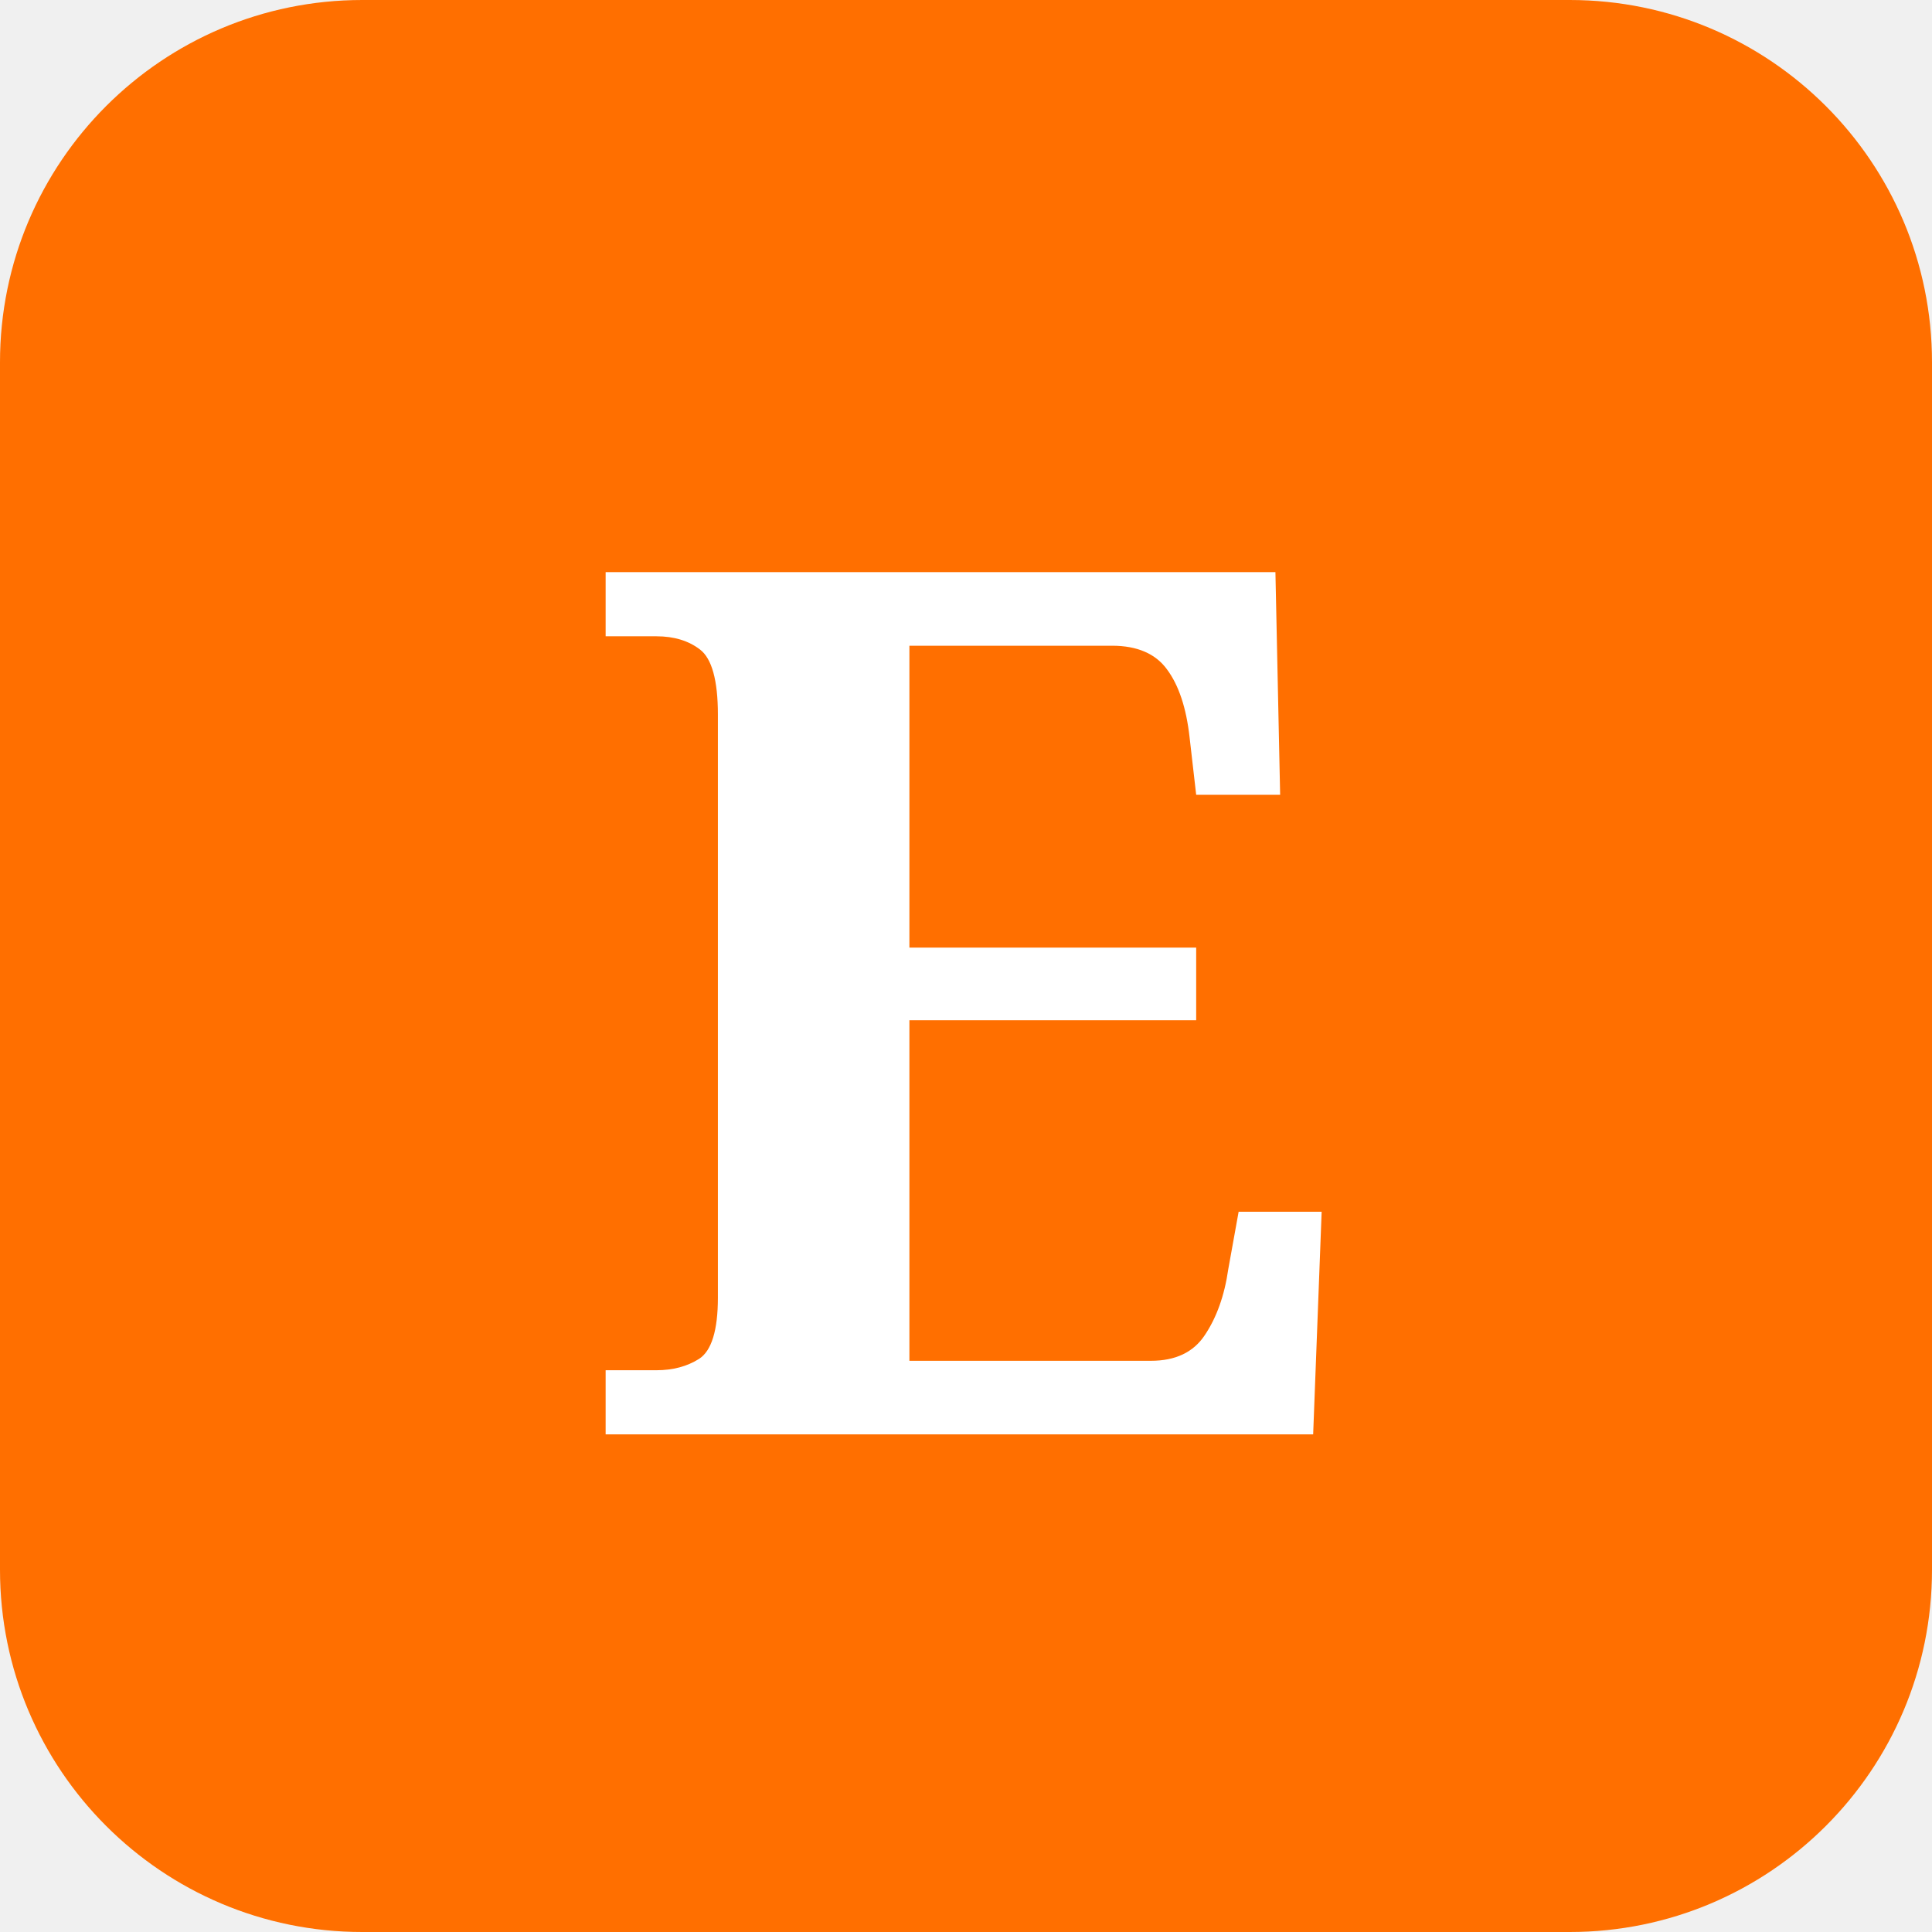
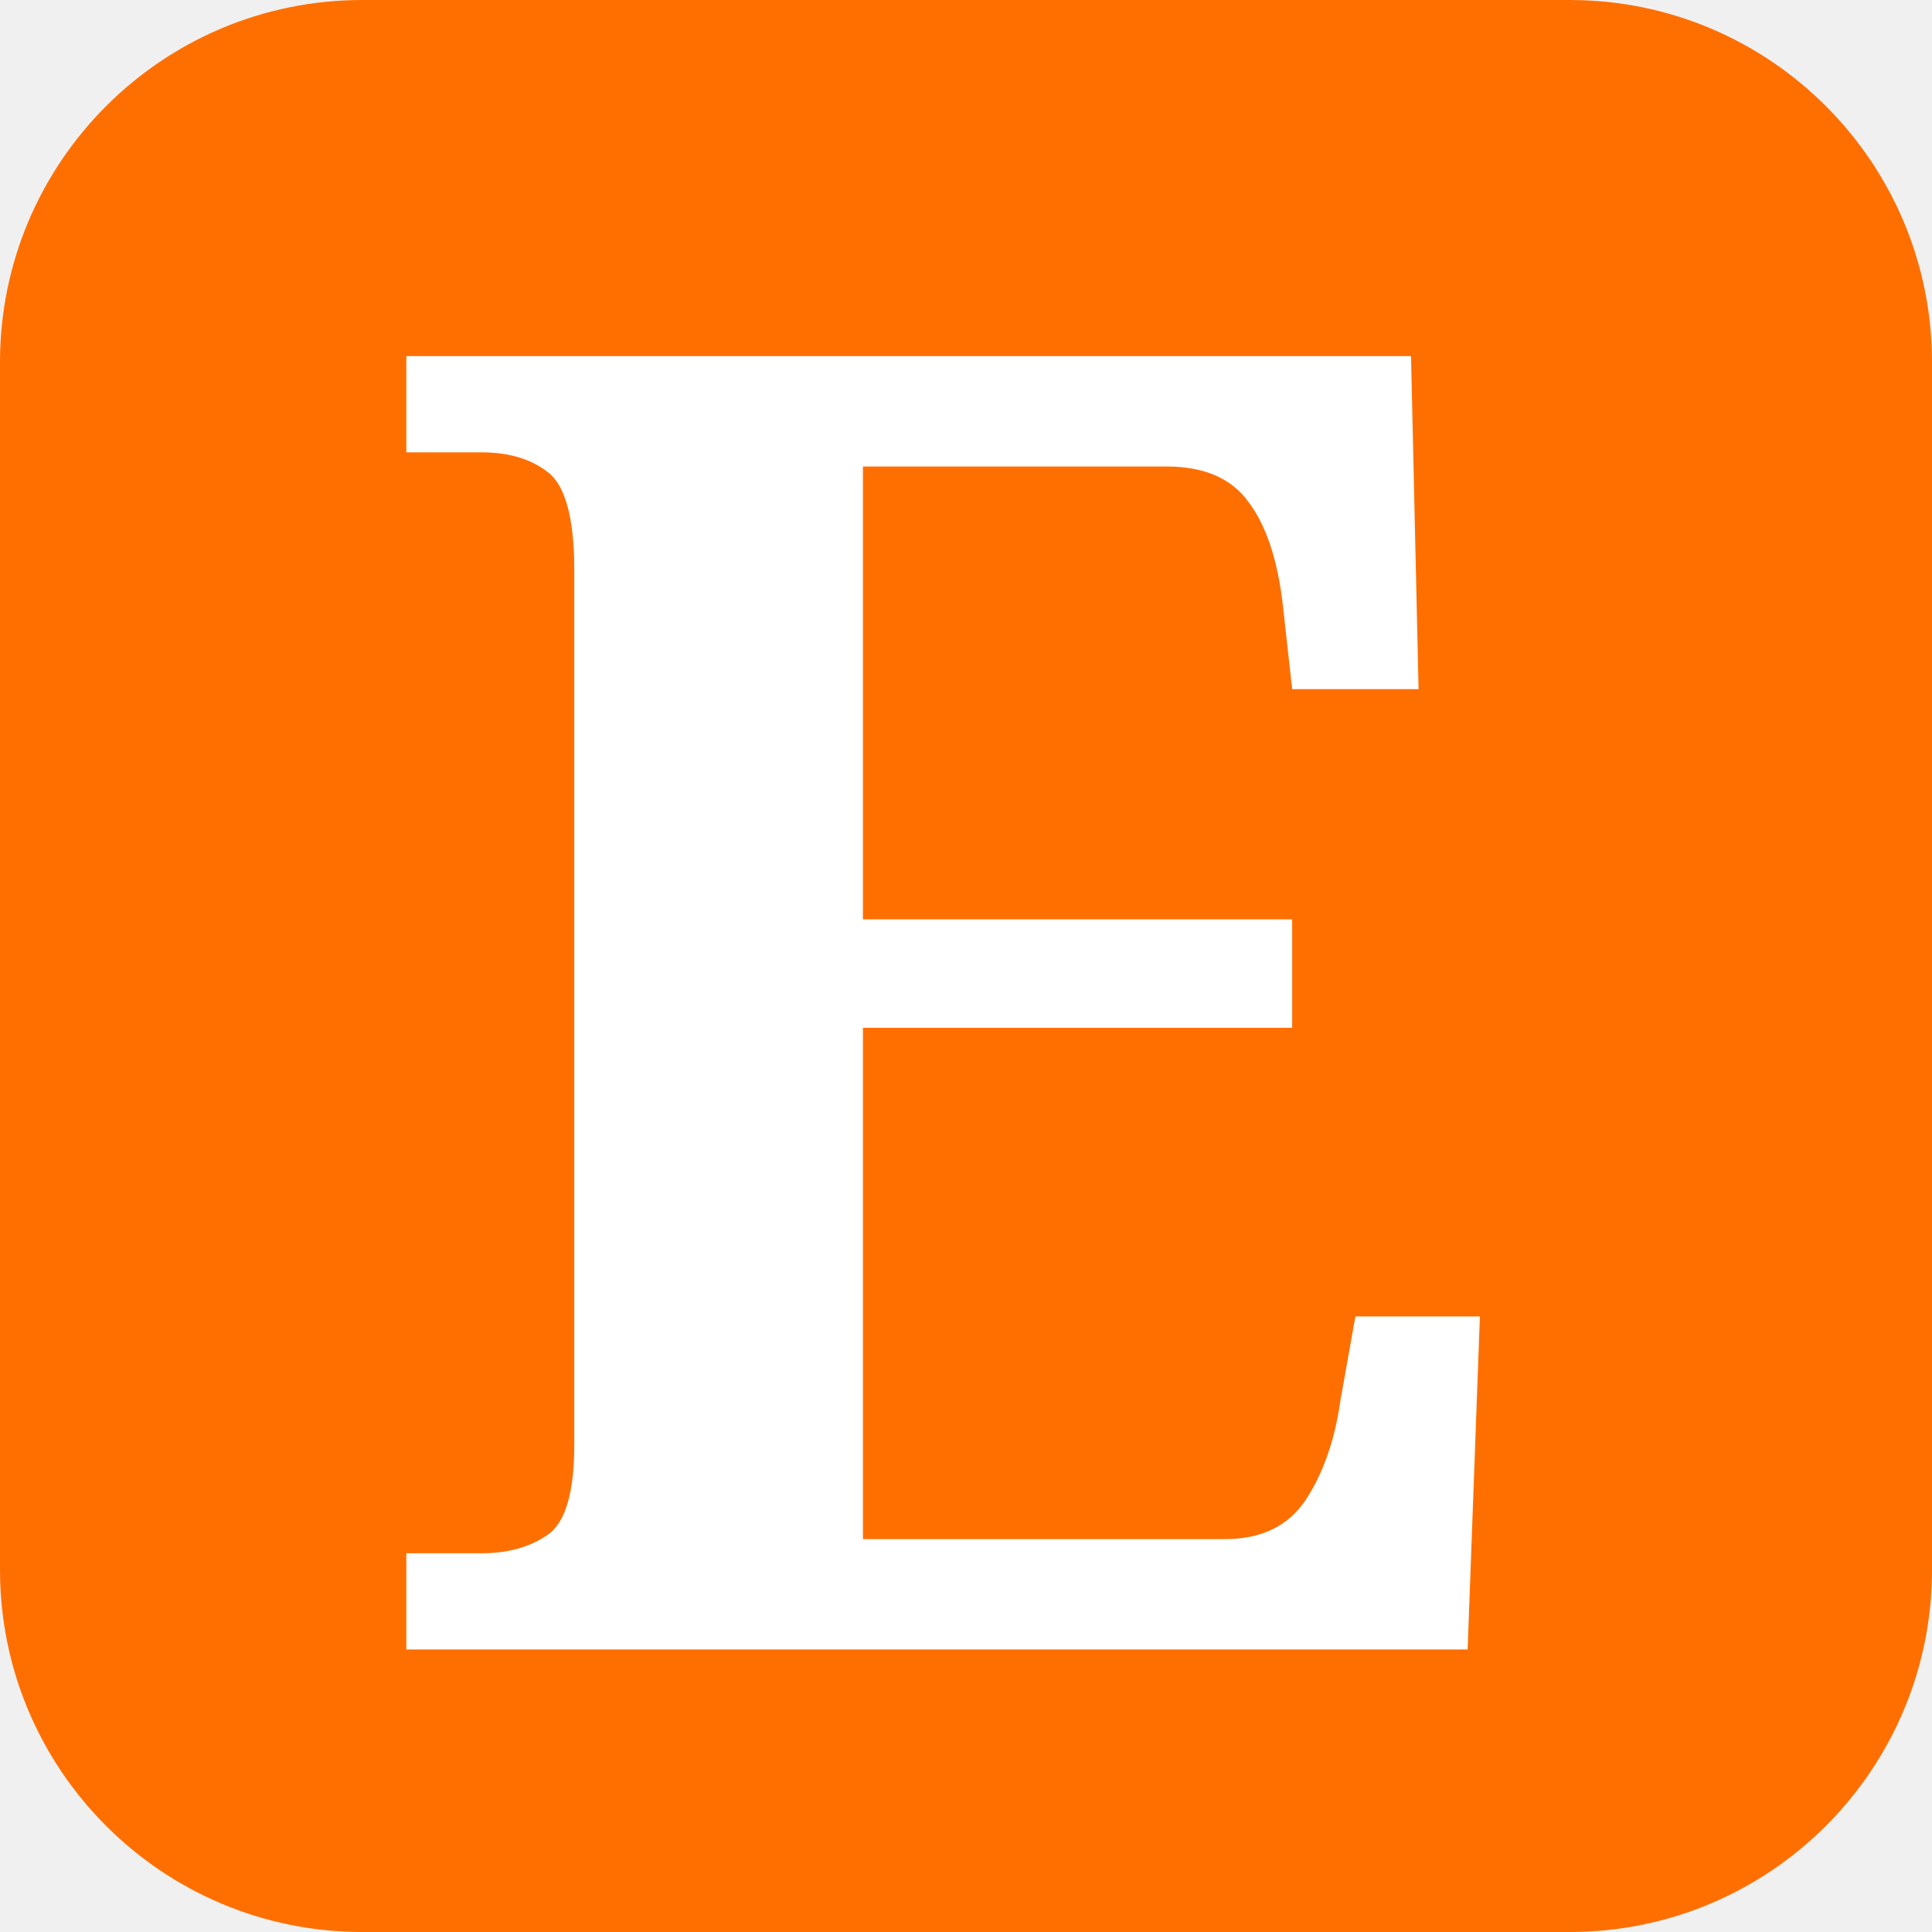
<svg xmlns="http://www.w3.org/2000/svg" version="1.1" id="Layer_1" x="0px" y="0px" viewBox="0 0 32 32" style="enable-background:new 0 0 32 32;" xml:space="preserve">
  <style type="text/css">
	.st0{fill:#FF6F00;}
</style>
  <rect class="st0" x="0" y="0" width="32" height="32" rx="6" ry="6" />
-   <text x="50%" y="50%" font-family="Georgia, serif" font-weight="bold" font-size="20" fill="#FFFFFF" text-anchor="middle" dominant-baseline="central">E</text>
+   <text x="49%" y="49%" font-family="Georgia, serif" font-weight="bold" font-size="30" fill="#FFFFFF" text-anchor="middle" dominant-baseline="central">E</text>
</svg>
